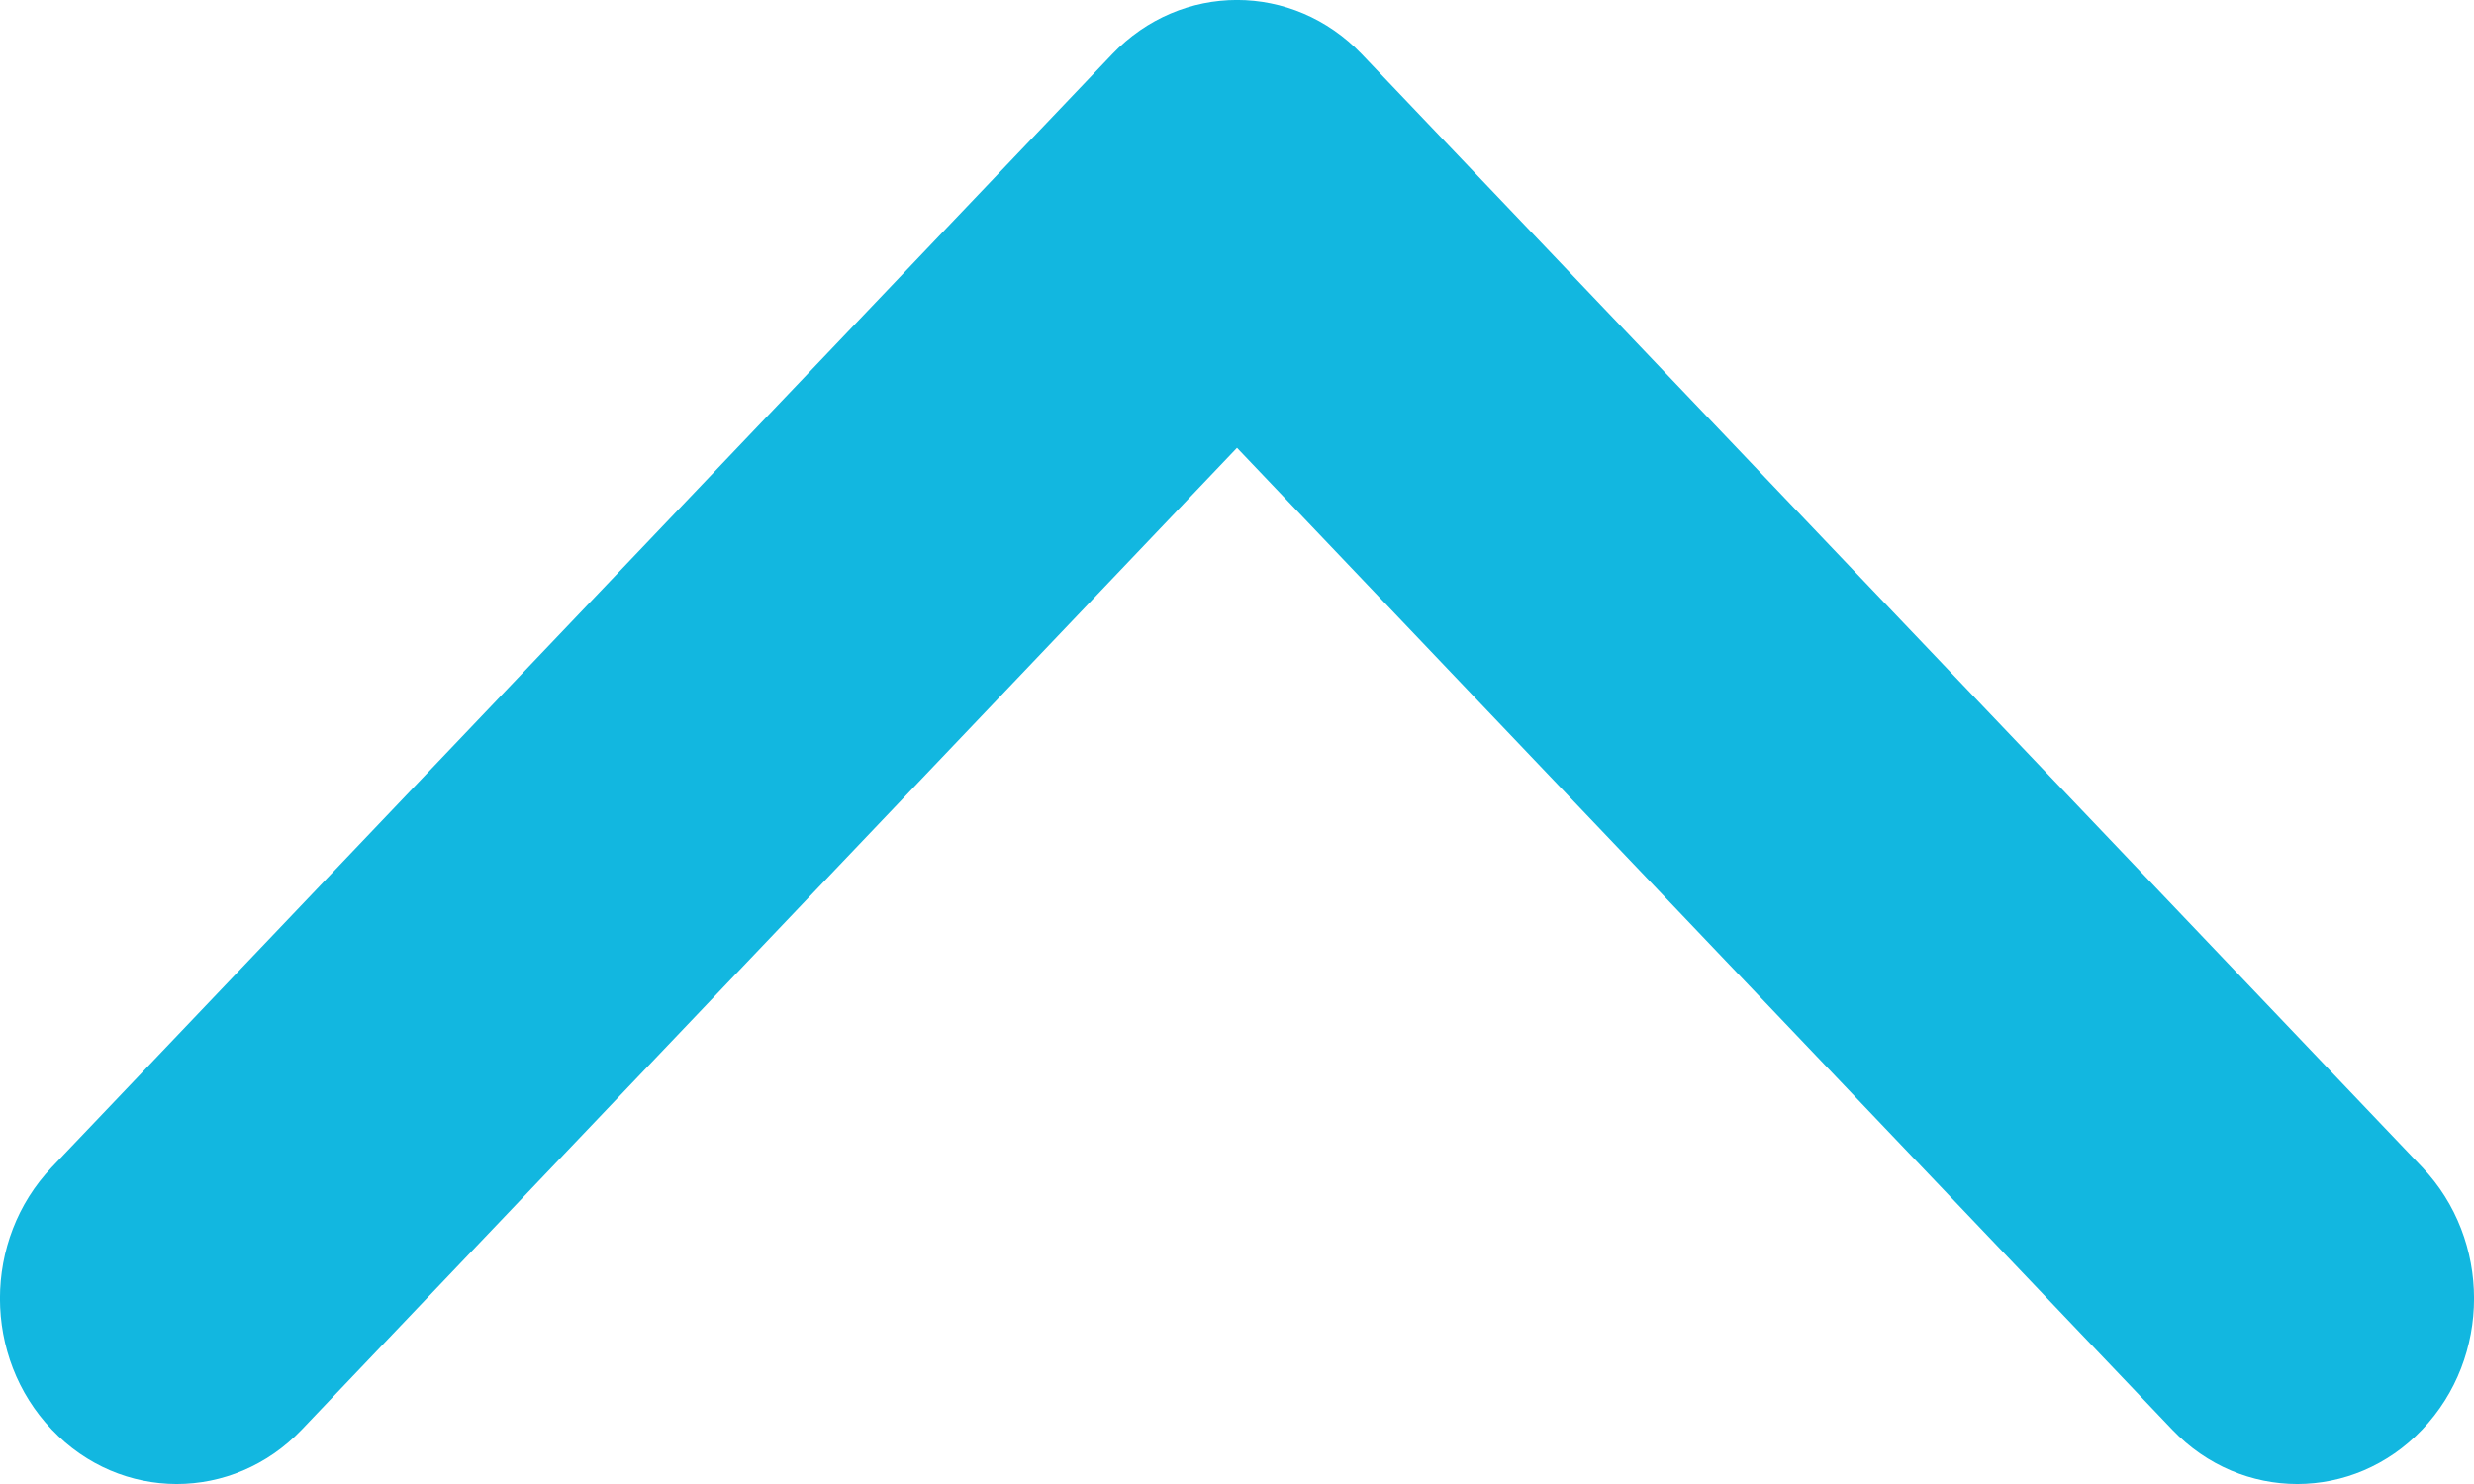
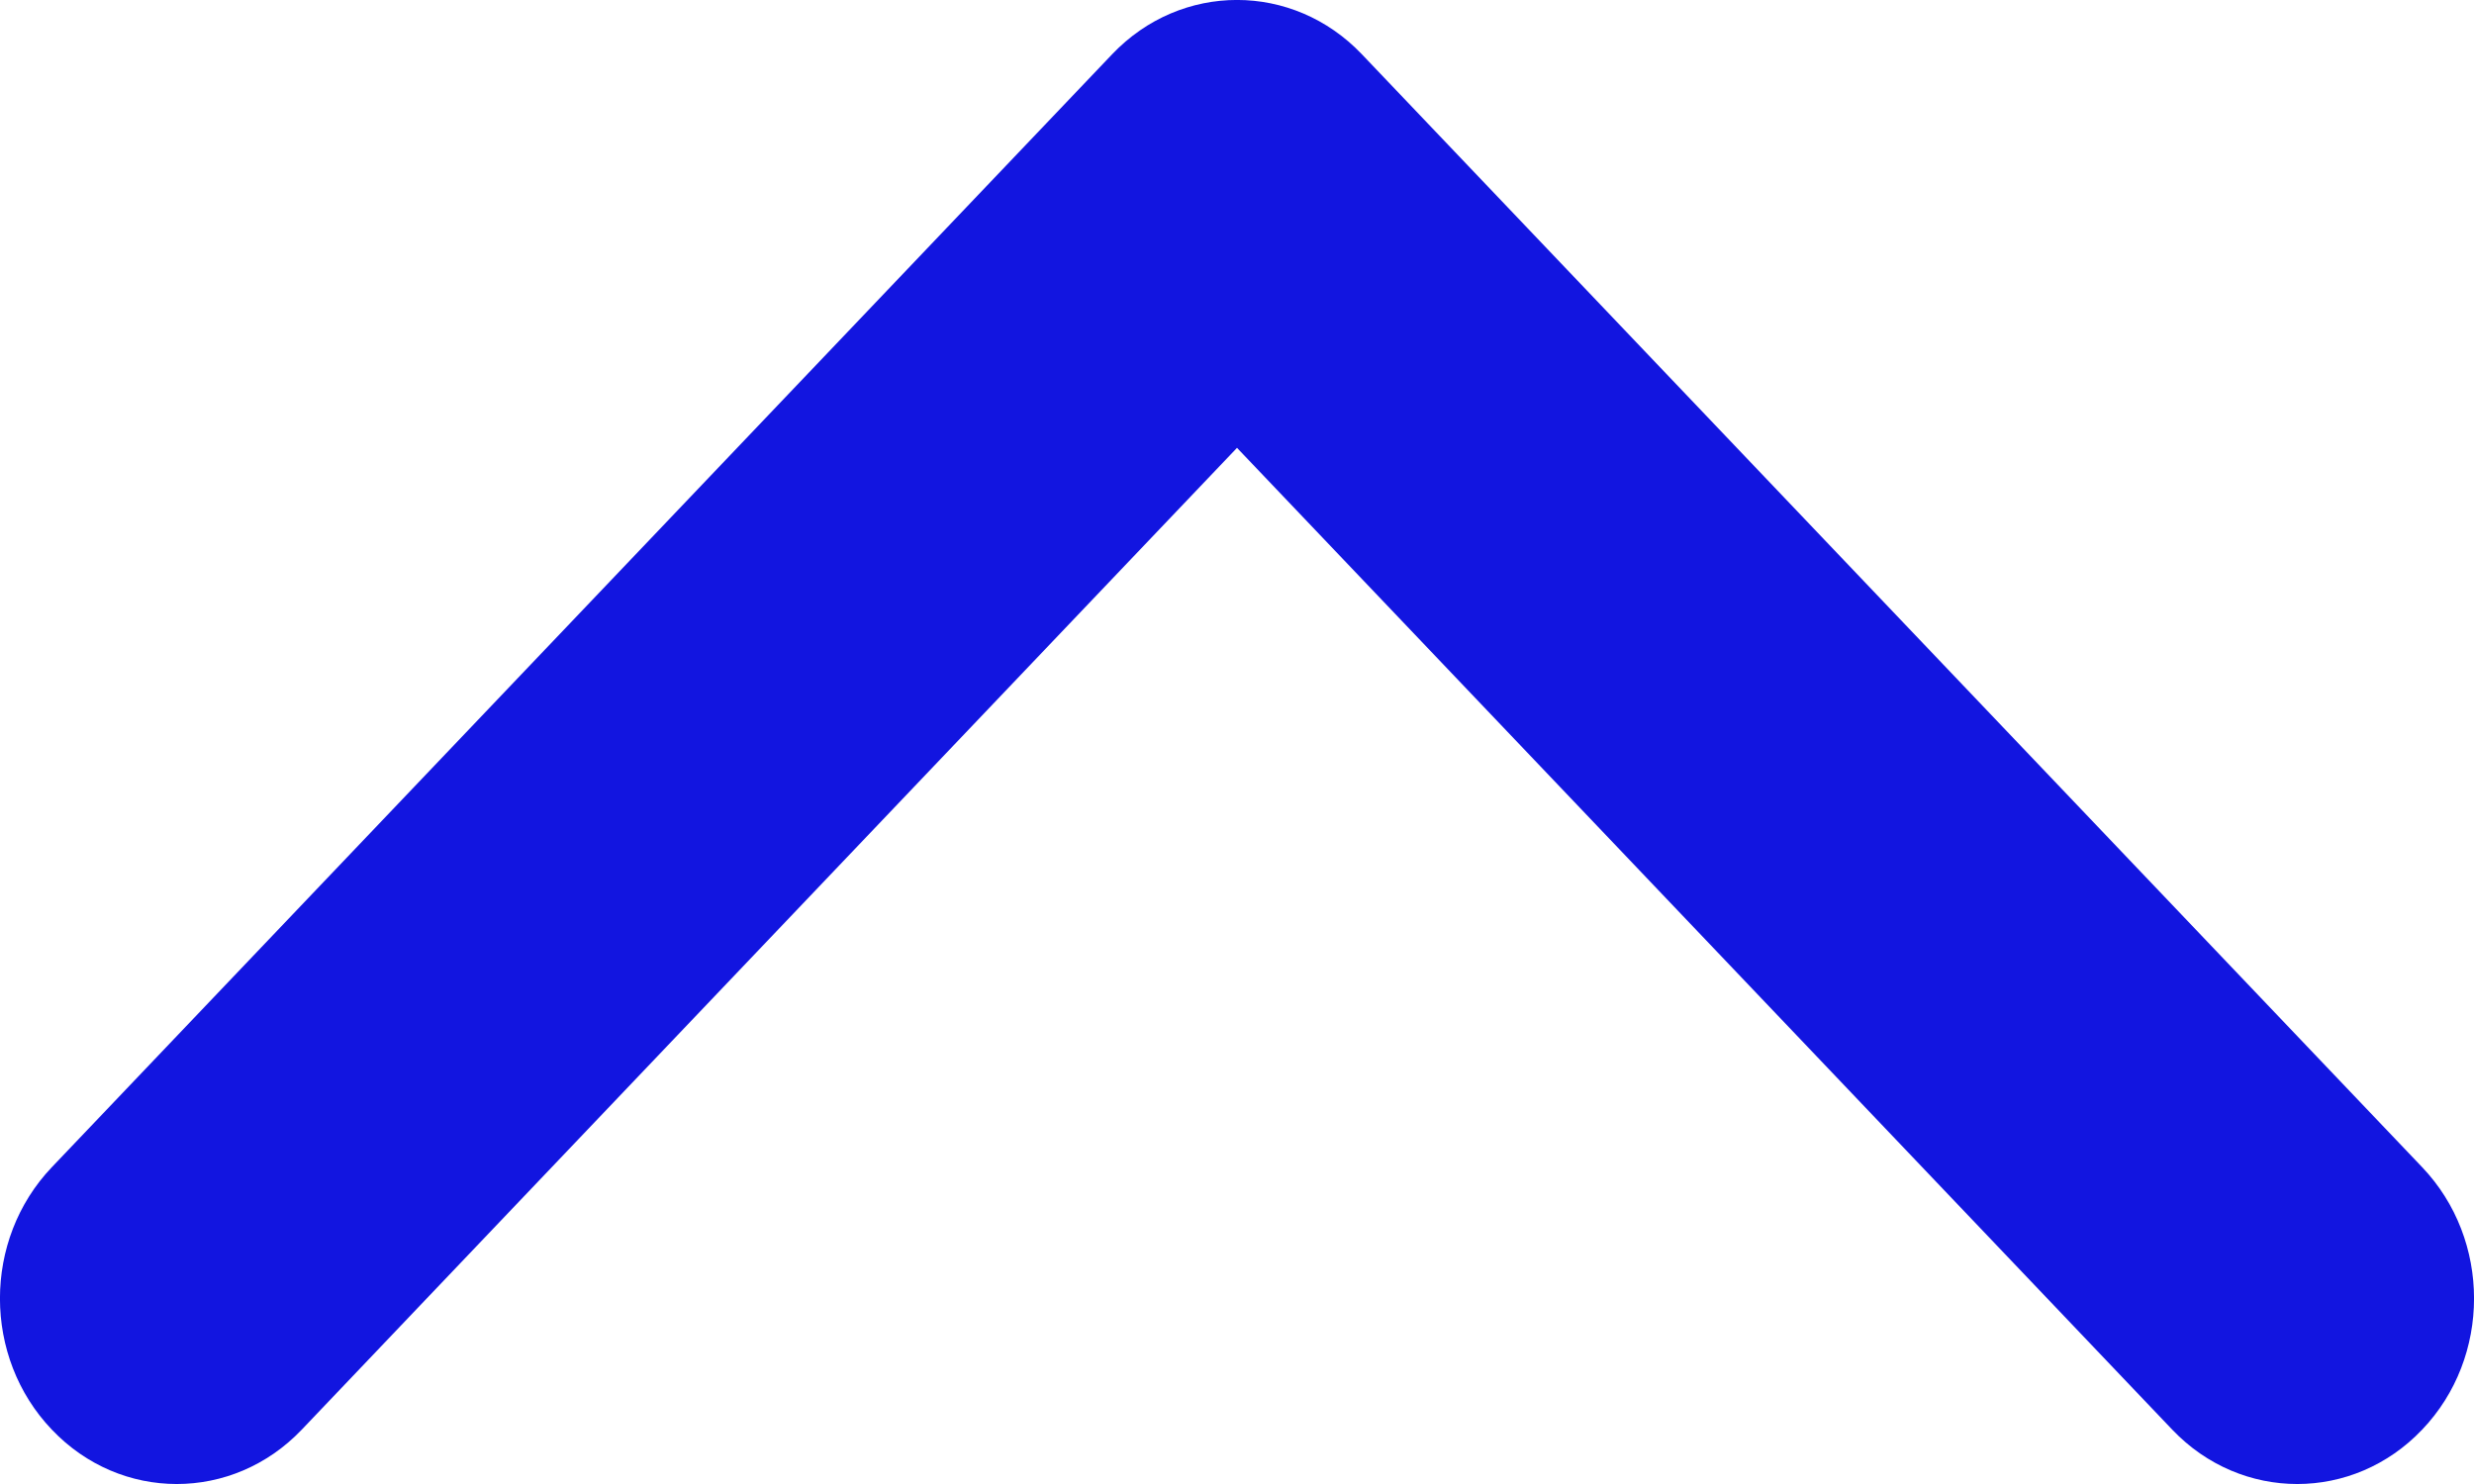
<svg xmlns="http://www.w3.org/2000/svg" width="15" height="9" viewBox="0 0 15 9" fill="none">
-   <path fill-rule="evenodd" clip-rule="evenodd" d="M14.686 8.67C14.268 9.11 13.59 9.11 13.171 8.671L7.5 2.716L1.829 8.671C1.41 9.11 0.732 9.11 0.314 8.67C-0.105 8.231 -0.105 7.519 0.314 7.079L6.743 0.329C7.161 -0.11 7.839 -0.11 8.257 0.329L14.686 7.079C15.105 7.519 15.105 8.231 14.686 8.67Z" fill="#12b7e0" />
+   <path fill-rule="evenodd" clip-rule="evenodd" d="M14.686 8.67C14.268 9.11 13.59 9.11 13.171 8.671L7.5 2.716L1.829 8.671C1.41 9.11 0.732 9.11 0.314 8.67C-0.105 8.231 -0.105 7.519 0.314 7.079L6.743 0.329C7.161 -0.11 7.839 -0.11 8.257 0.329L14.686 7.079C15.105 7.519 15.105 8.231 14.686 8.67Z" fill="#1215e0" />
</svg>
